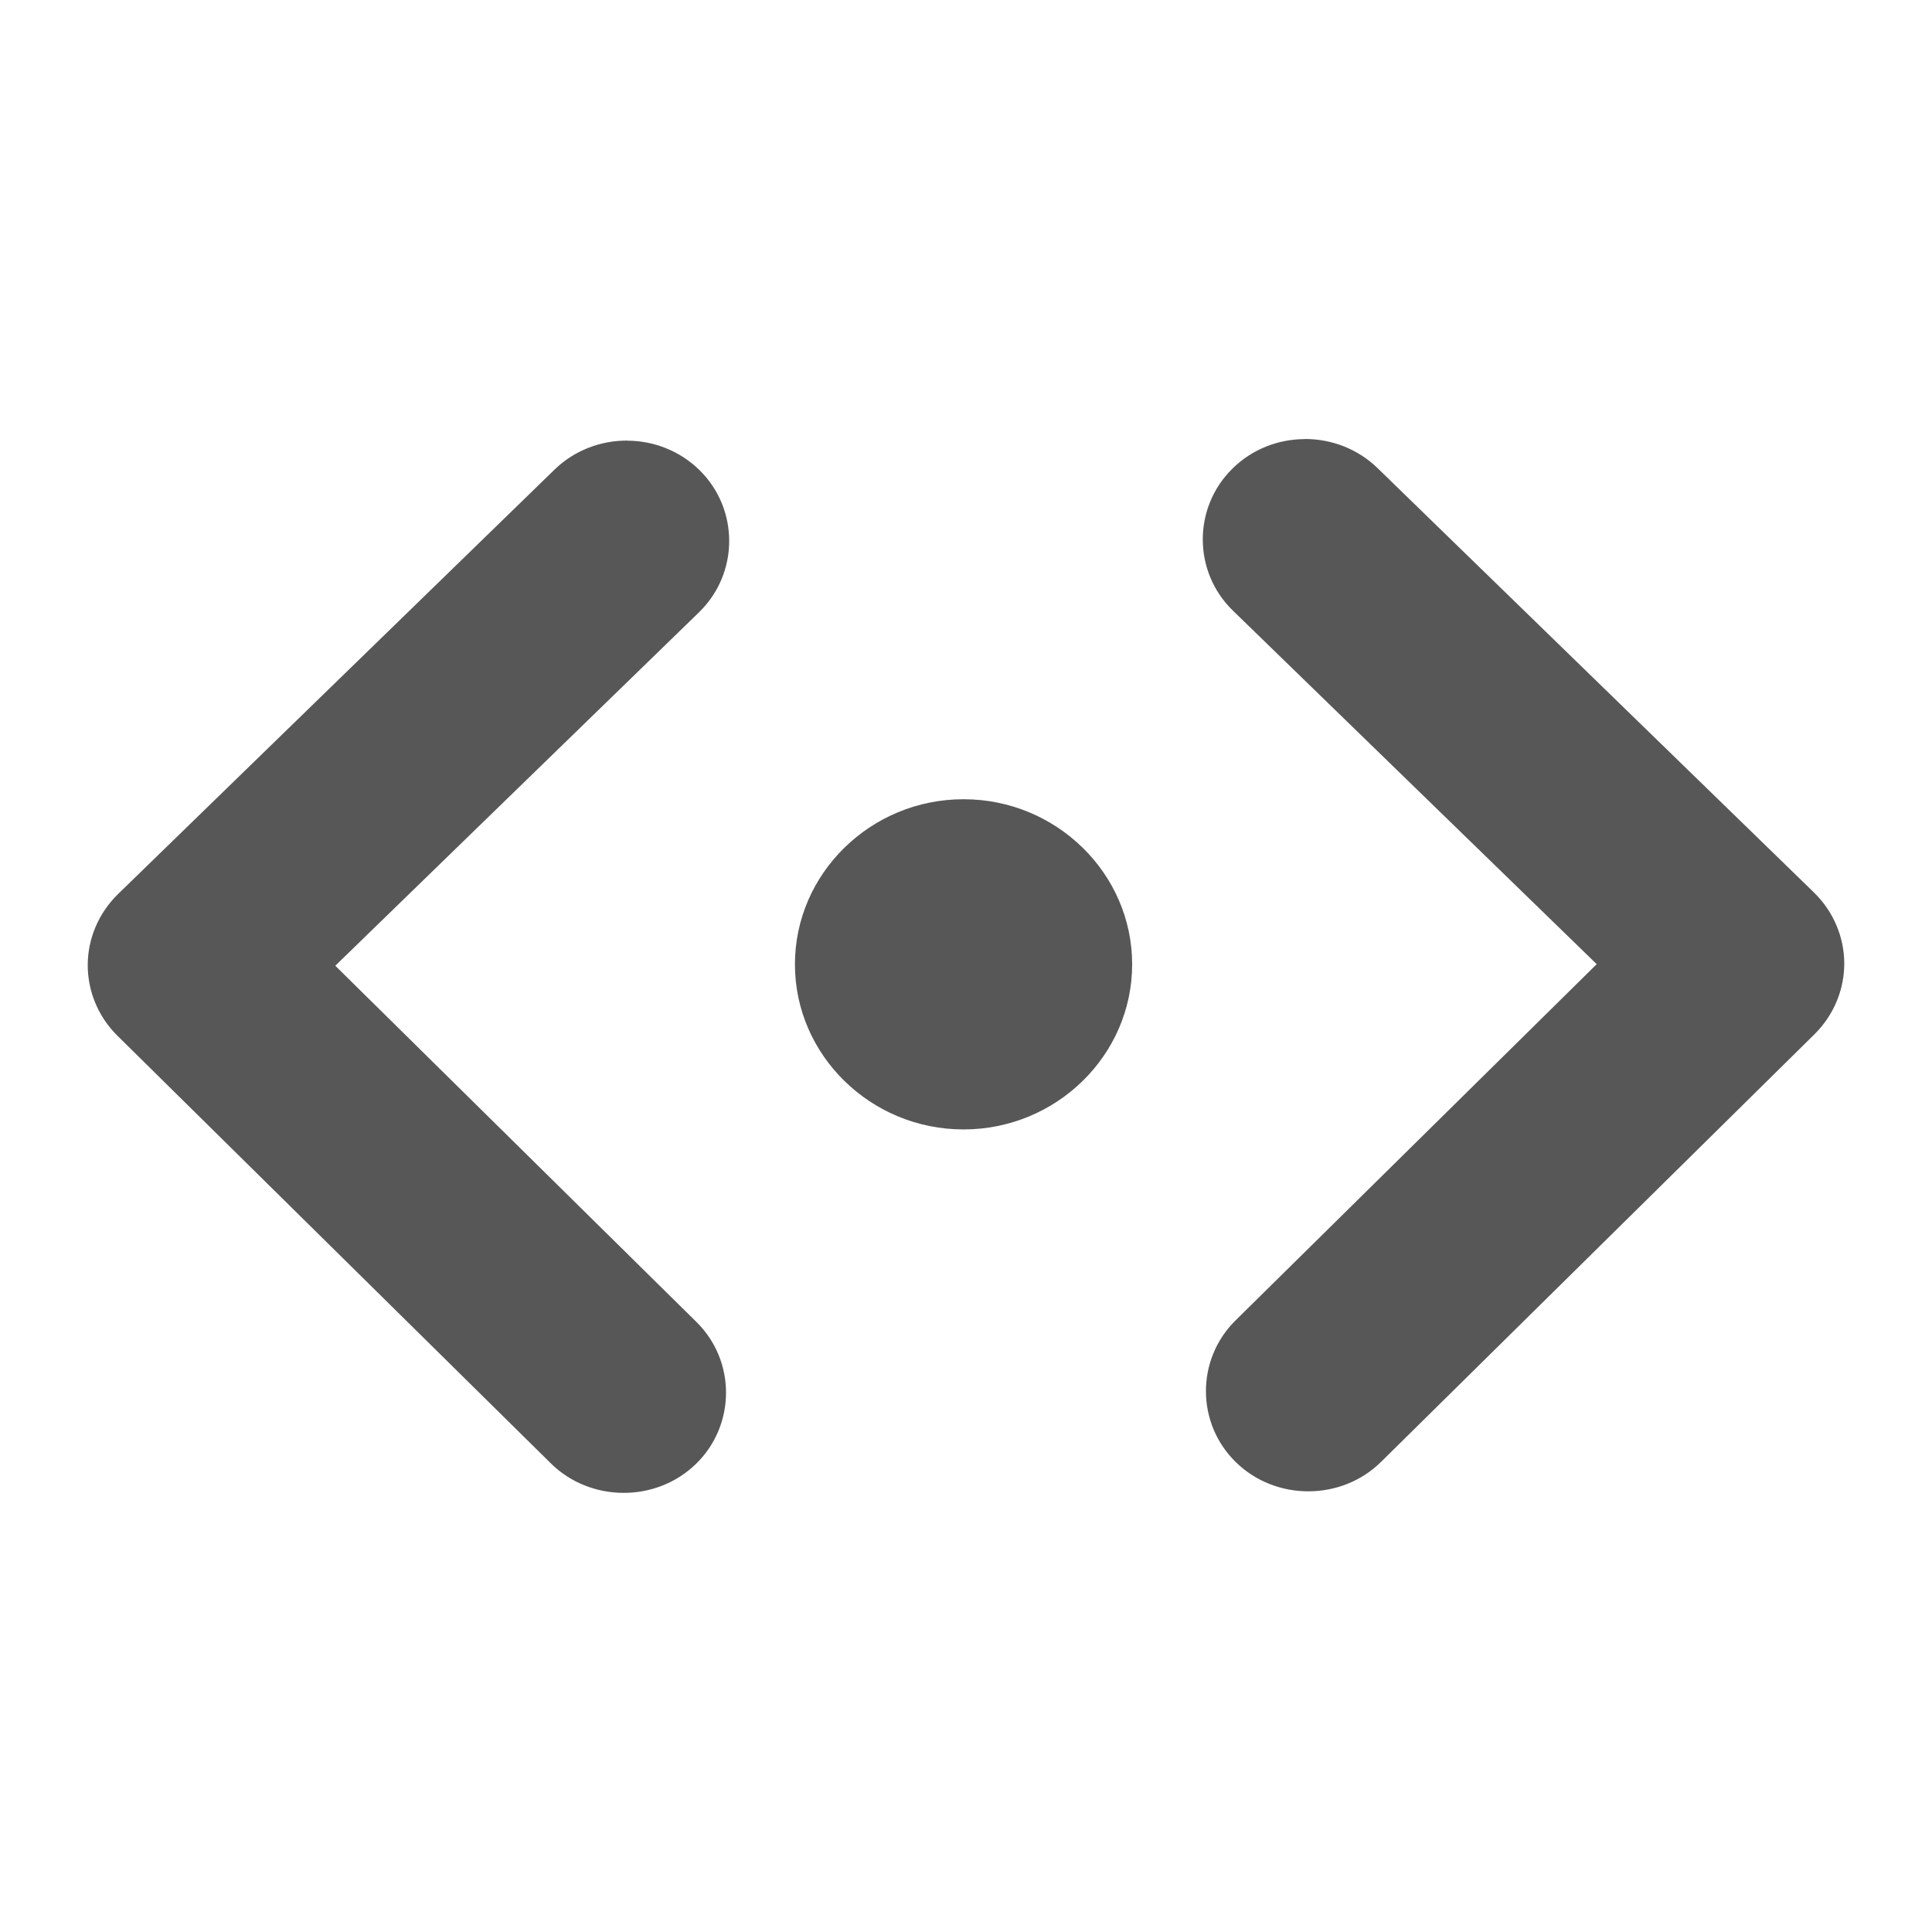
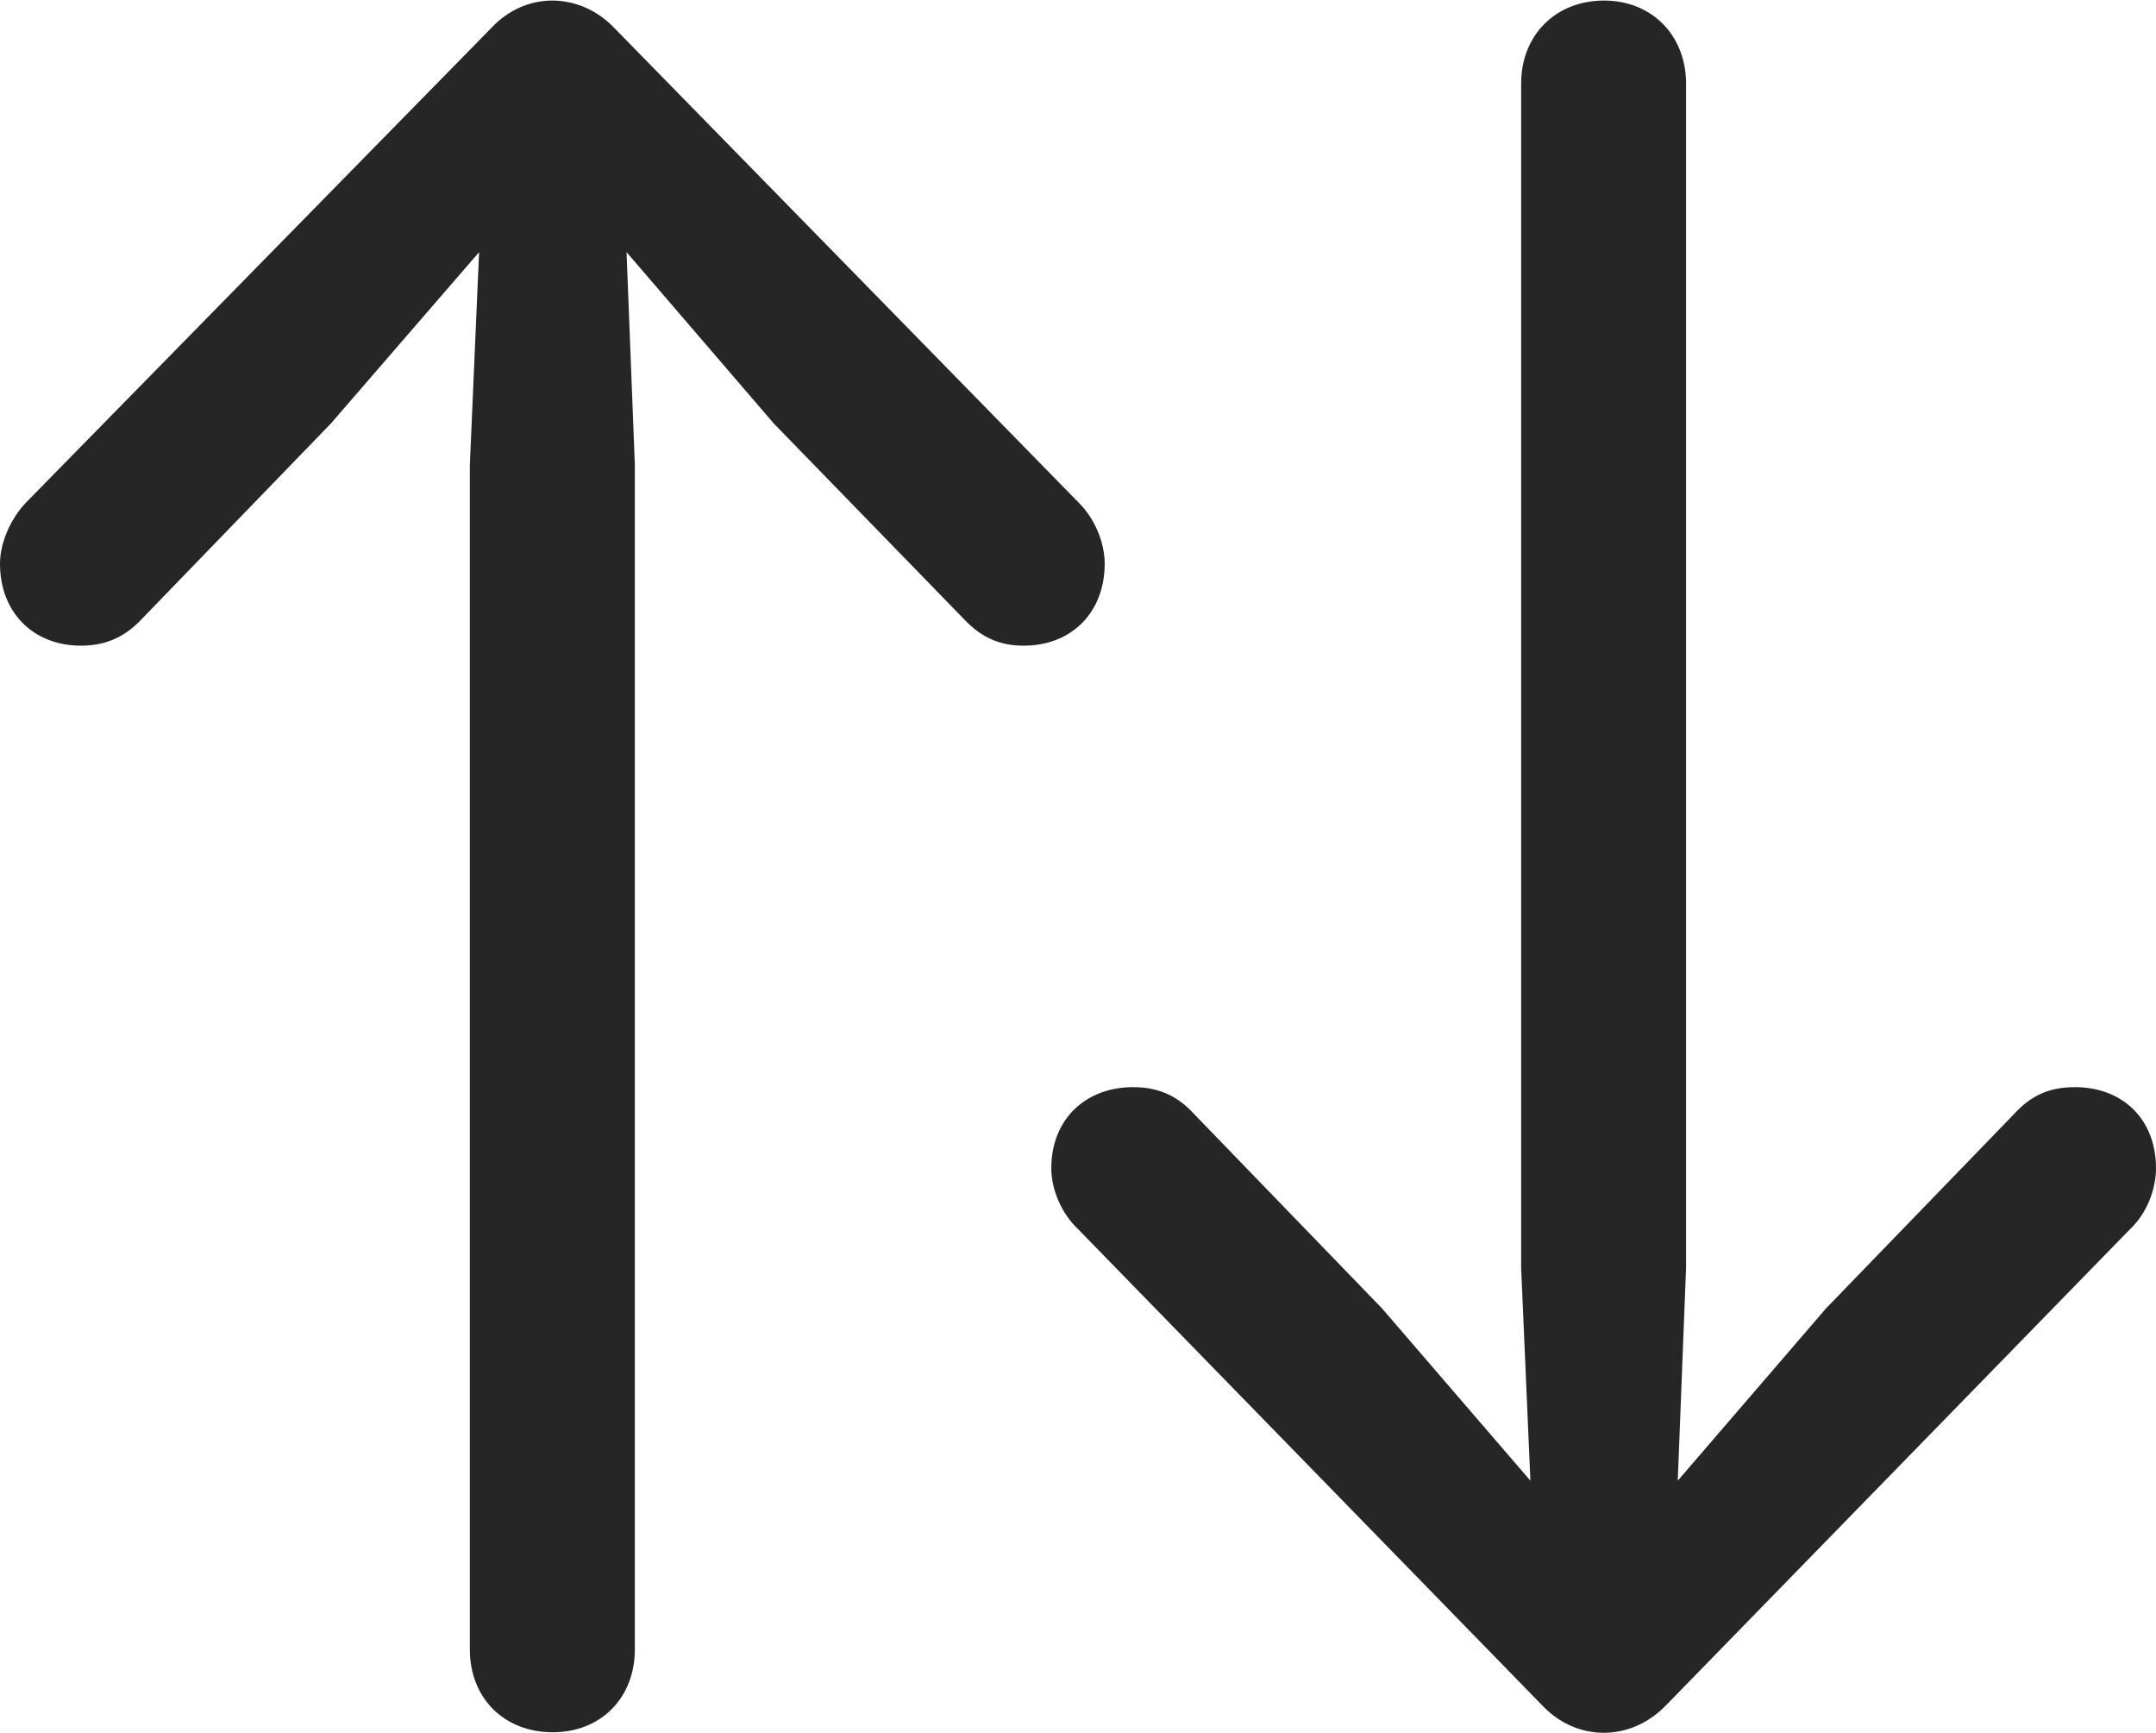
- <svg xmlns="http://www.w3.org/2000/svg" viewBox="0 0 22 22">
-   <defs id="defs3051">
-     <style type="text/css" id="current-color-scheme">
-      .ColorScheme-Text {
-        color:#575757;
-      }
-      </style>
-   </defs>
-   <path style="fill:currentColor;fill-opacity:1;stroke:none" d="m14.857 5c-.3.001-.599.114-.824.337-.451.445-.449 1.174.006 1.616l4.143 4.026-4.113 4.057c-.451.445-.449 1.174.006 1.616.454.442 1.201.44 1.652-.006l4.934-4.868c.225-.222.341-.517.34-.809-.001-.292-.119-.586-.346-.807l-4.969-4.832c-.227-.221-.529-.332-.828-.331zm-7.715.017c-.3-.001-.601.11-.828.331l-4.969 4.832c-.227.221-.345.515-.346.807-.001.292.114.587.34.809l4.934 4.868c.451.445 1.198.448 1.652.006.454-.442.457-1.171.006-1.616l-4.113-4.057 4.143-4.026c.454-.442.457-1.171.006-1.616-.226-.223-.525-.336-.824-.337zm3.83 4.084c-1.057 0-1.92.845-1.92 1.88 0 1.035.863 1.88 1.92 1.88 1.057 0 1.92-.845 1.92-1.88 0-1.035-.863-1.88-1.92-1.88z" class="ColorScheme-Text" />
+ <svg xmlns="http://www.w3.org/2000/svg" version="1.1" width="22.852" height="18.362">
+   <g>
+     <rect height="18.362" opacity="0" width="22.852" x="0" y="0" />
+     <path d="M5.205 0.299L0.273 5.328C0.107 5.504 0 5.758 0 5.973C0 6.49 0.352 6.842 0.859 6.842C1.113 6.842 1.309 6.754 1.475 6.588L3.506 4.489L5.078 2.672L4.98 4.928L4.98 17.477C4.98 17.994 5.342 18.356 5.859 18.356C6.367 18.356 6.729 17.994 6.729 17.477L6.729 4.928L6.641 2.672L8.203 4.489L10.244 6.588C10.41 6.754 10.596 6.842 10.85 6.842C11.357 6.842 11.709 6.49 11.709 5.973C11.709 5.758 11.611 5.504 11.435 5.328L6.514 0.299C6.152-0.082 5.576-0.101 5.205 0.299ZM17.656 18.073L22.578 13.024C22.754 12.858 22.852 12.604 22.852 12.379C22.852 11.862 22.5 11.52 21.992 11.52C21.738 11.52 21.553 11.598 21.387 11.764L19.355 13.864L17.783 15.69L17.871 13.434L17.871 0.885C17.871 0.377 17.51 0.006 17.002 0.006C16.484 0.006 16.123 0.377 16.123 0.885L16.123 13.434L16.221 15.69L14.648 13.864L12.617 11.764C12.451 11.598 12.256 11.52 12.012 11.52C11.504 11.52 11.143 11.862 11.143 12.379C11.143 12.604 11.25 12.858 11.426 13.024L16.348 18.073C16.709 18.453 17.275 18.463 17.656 18.073Z" fill="#000000" fill-opacity="0.85" />
+   </g>
</svg>
